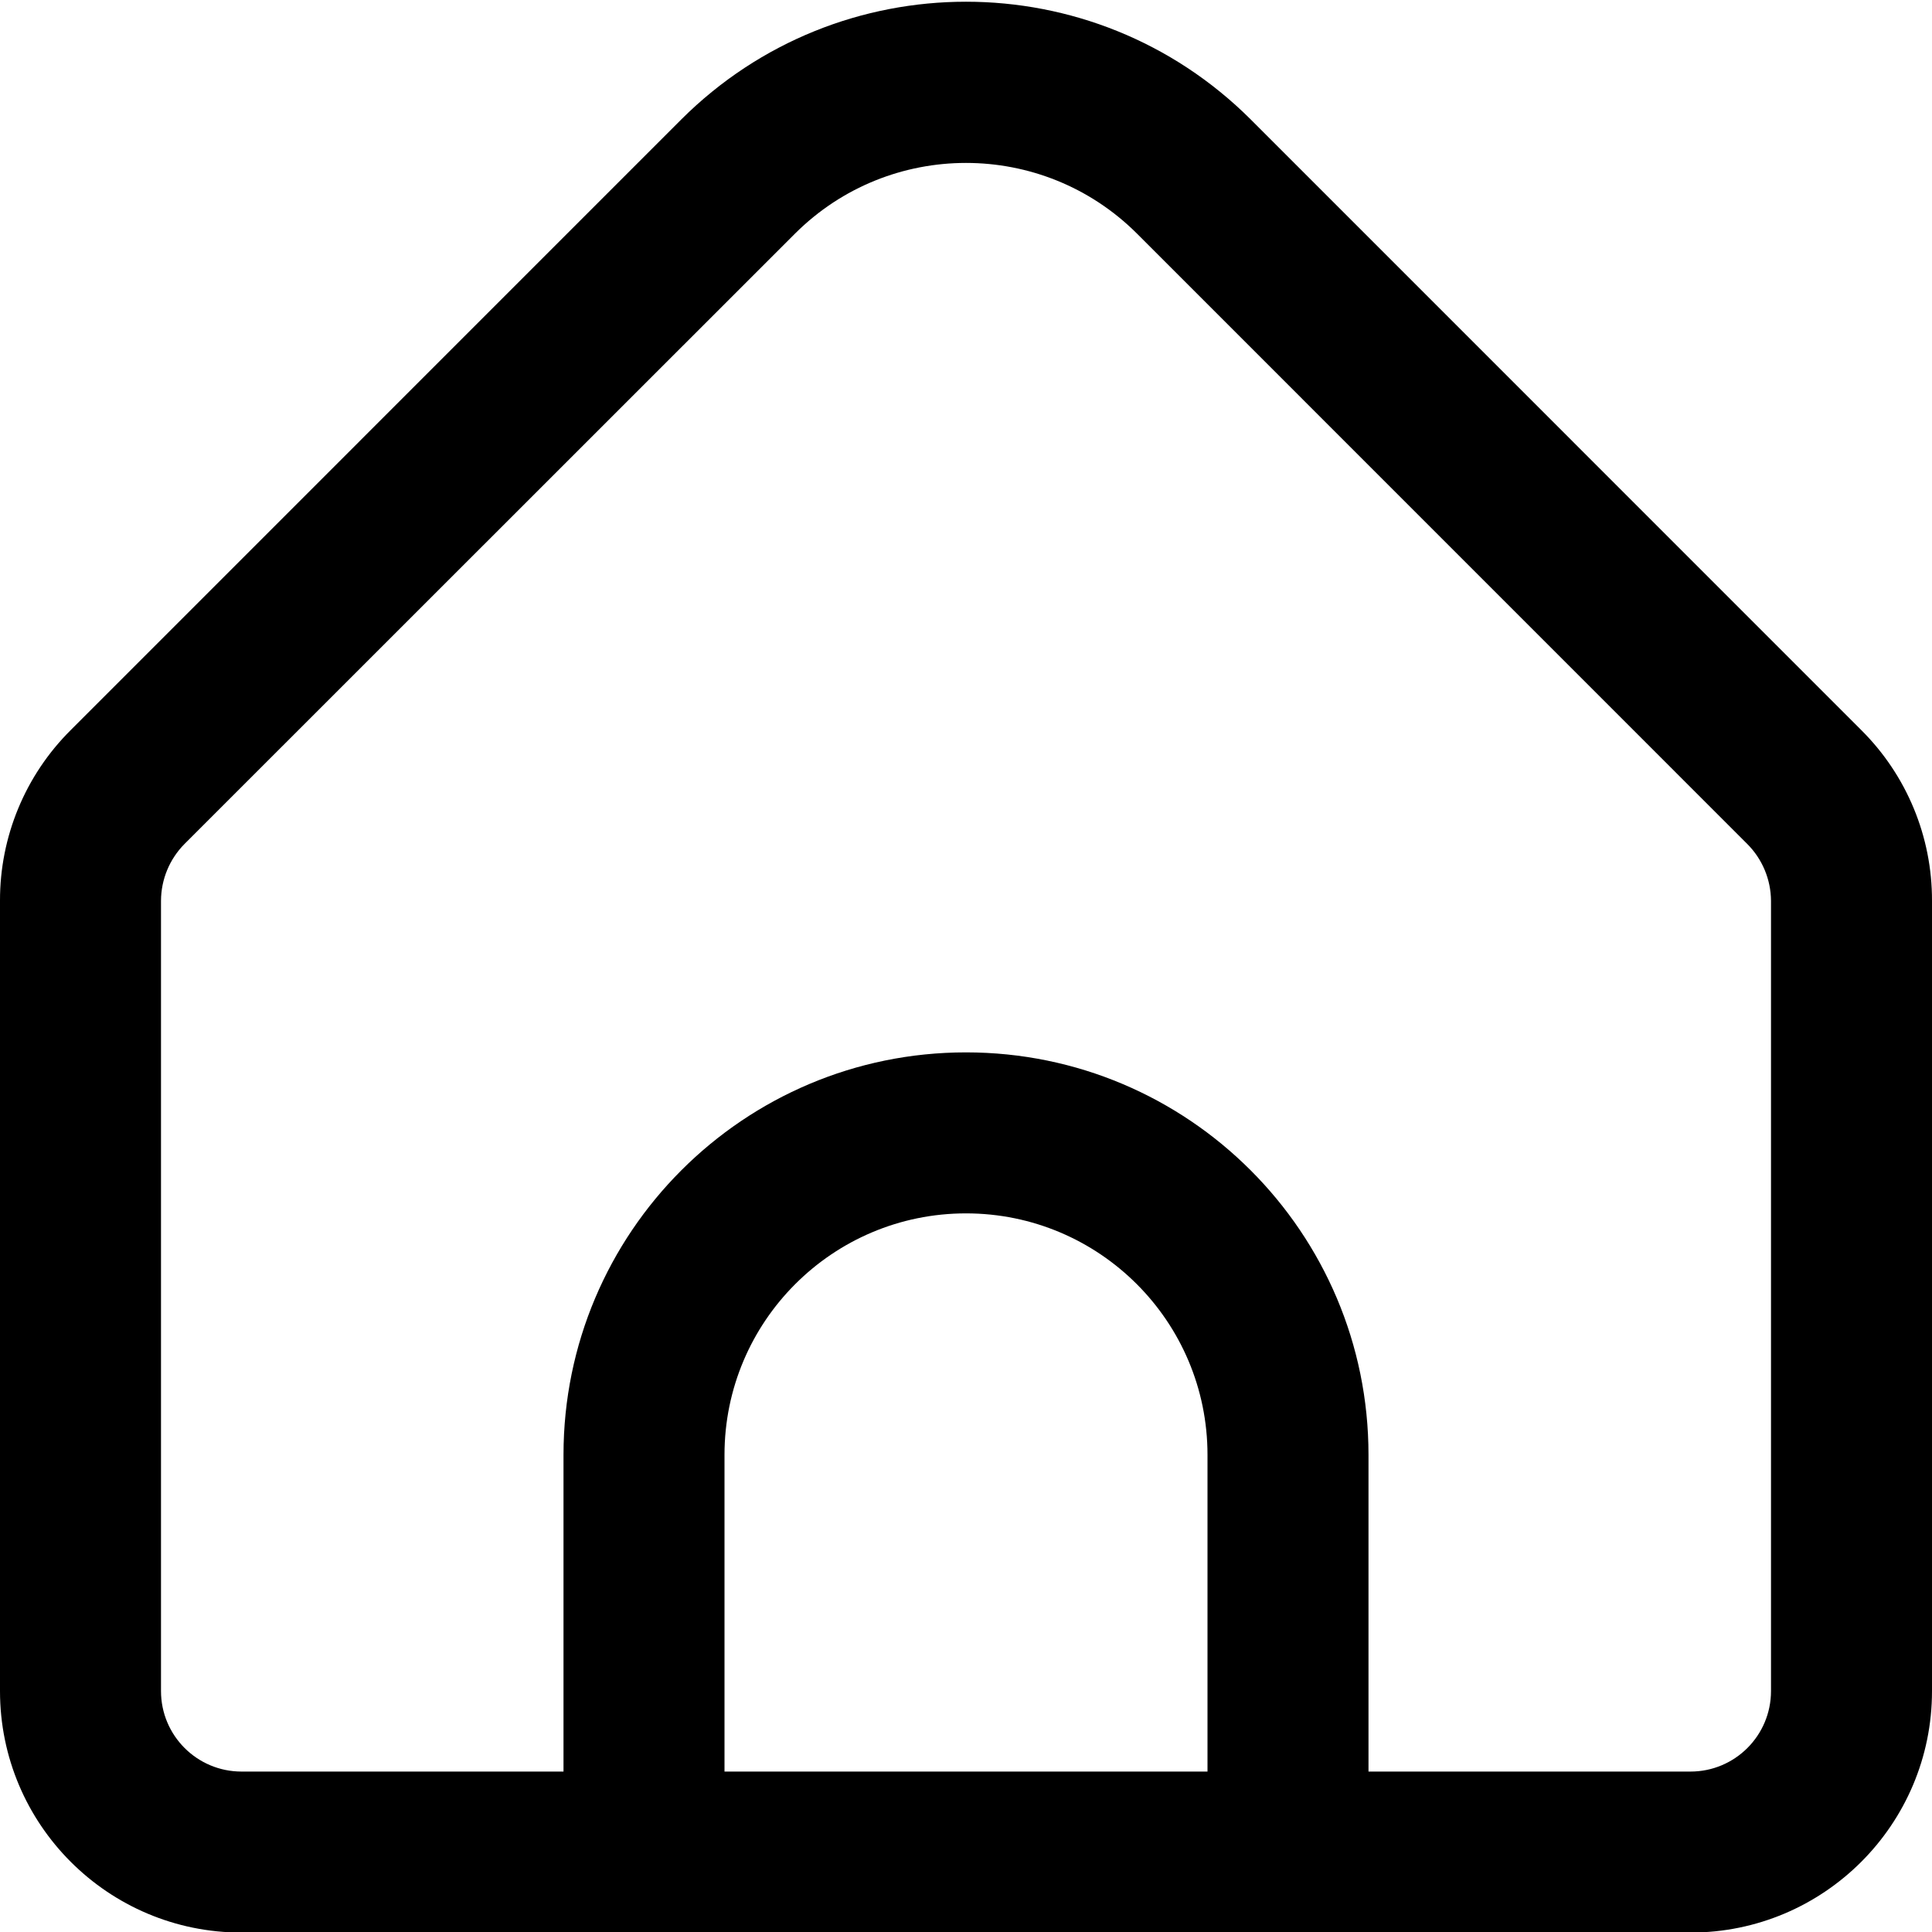
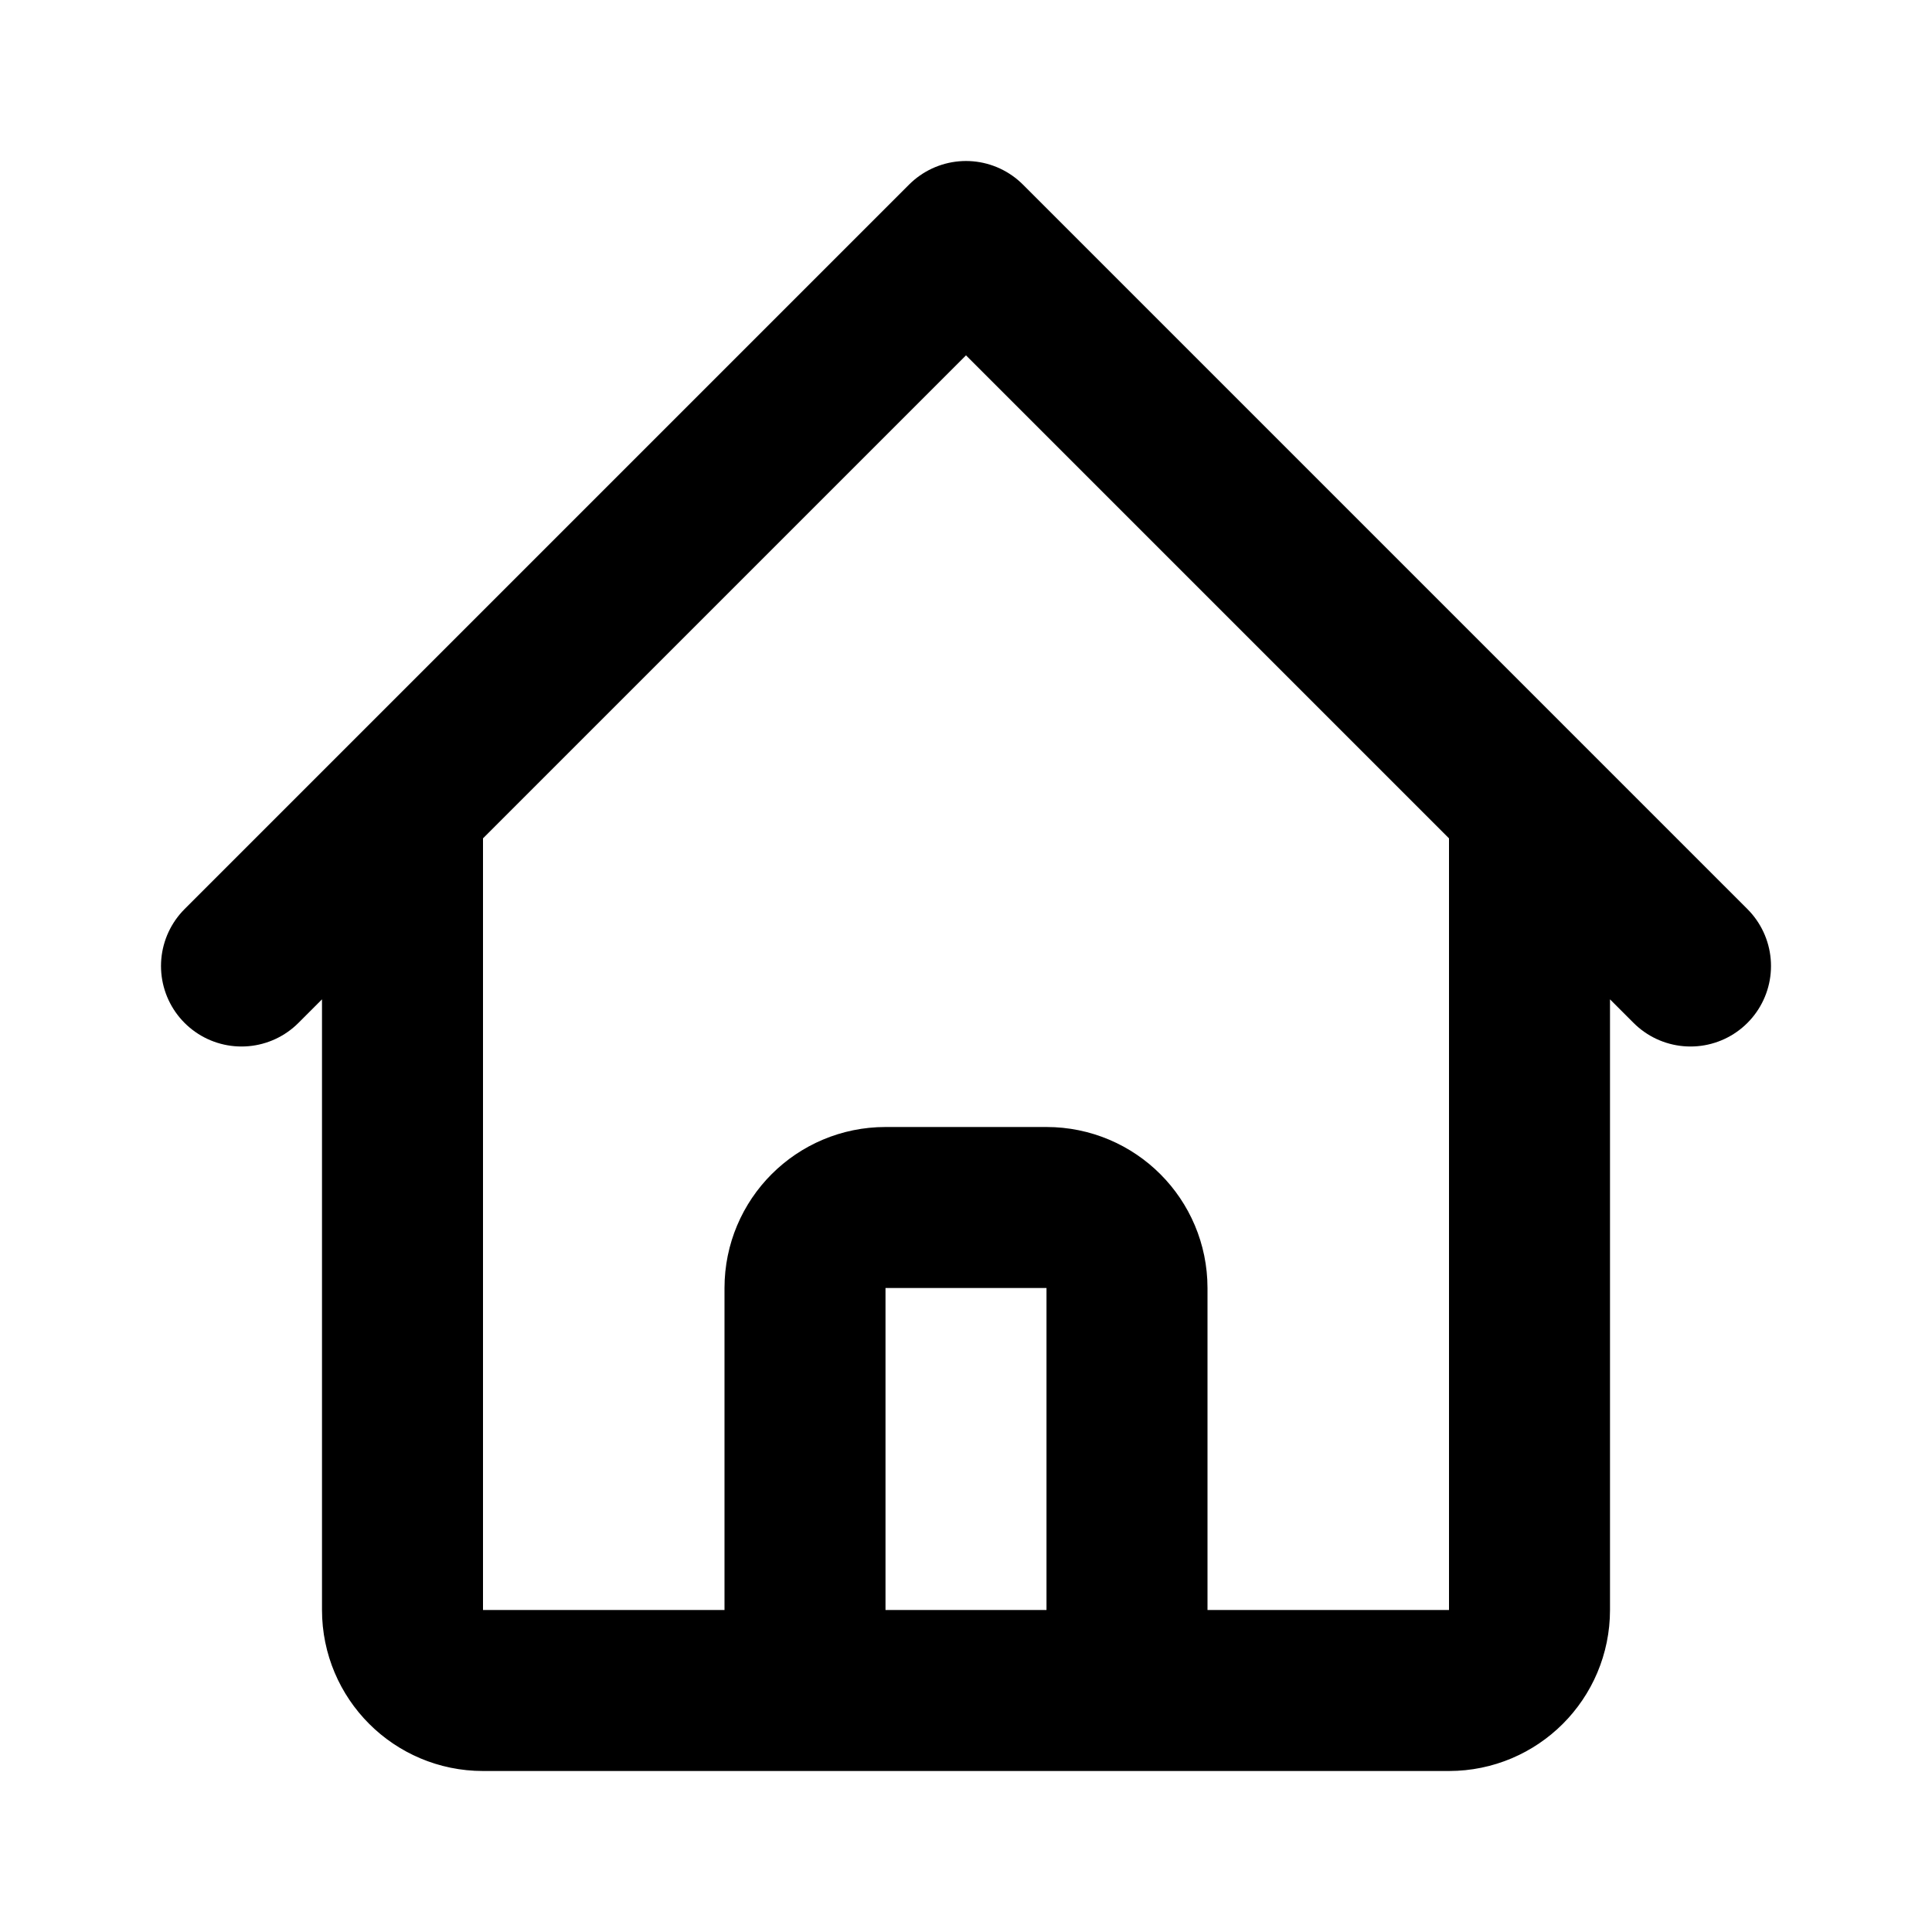
- <svg xmlns="http://www.w3.org/2000/svg" id="Outline" viewBox="0 0 24 24" width="512" height="512">
-   <path d="M23.121,9.069,15.536,1.483a5.008,5.008,0,0,0-7.072,0L.879,9.069A2.978,2.978,0,0,0,0,11.19v9.817a3,3,0,0,0,3,3H21a3,3,0,0,0,3-3V11.19A2.978,2.978,0,0,0,23.121,9.069ZM15,22.007H9V18.073a3,3,0,0,1,6,0Zm7-1a1,1,0,0,1-1,1H17V18.073a5,5,0,0,0-10,0v3.934H3a1,1,0,0,1-1-1V11.19a1.008,1.008,0,0,1,.293-.707L9.878,2.9a3.008,3.008,0,0,1,4.244,0l7.585,7.586A1.008,1.008,0,0,1,22,11.19Z" fill="currentColor" />
+ <svg xmlns="http://www.w3.org/2000/svg" fill="none" viewBox="0 0 24 24" stroke-width="2" stroke="currentColor" aria-hidden="true">
+   <path stroke-linecap="round" stroke-linejoin="round" d="M3 12l2-2m0 0l7-7 7 7M5 10v10a1 1 0 001 1h3m10-11l2 2m-2-2v10a1 1 0 01-1 1h-3m-6 0a1 1 0 001-1v-4a1 1 0 011-1h2a1 1 0 011 1v4a1 1 0 001 1m-6 0h6" />
</svg>
